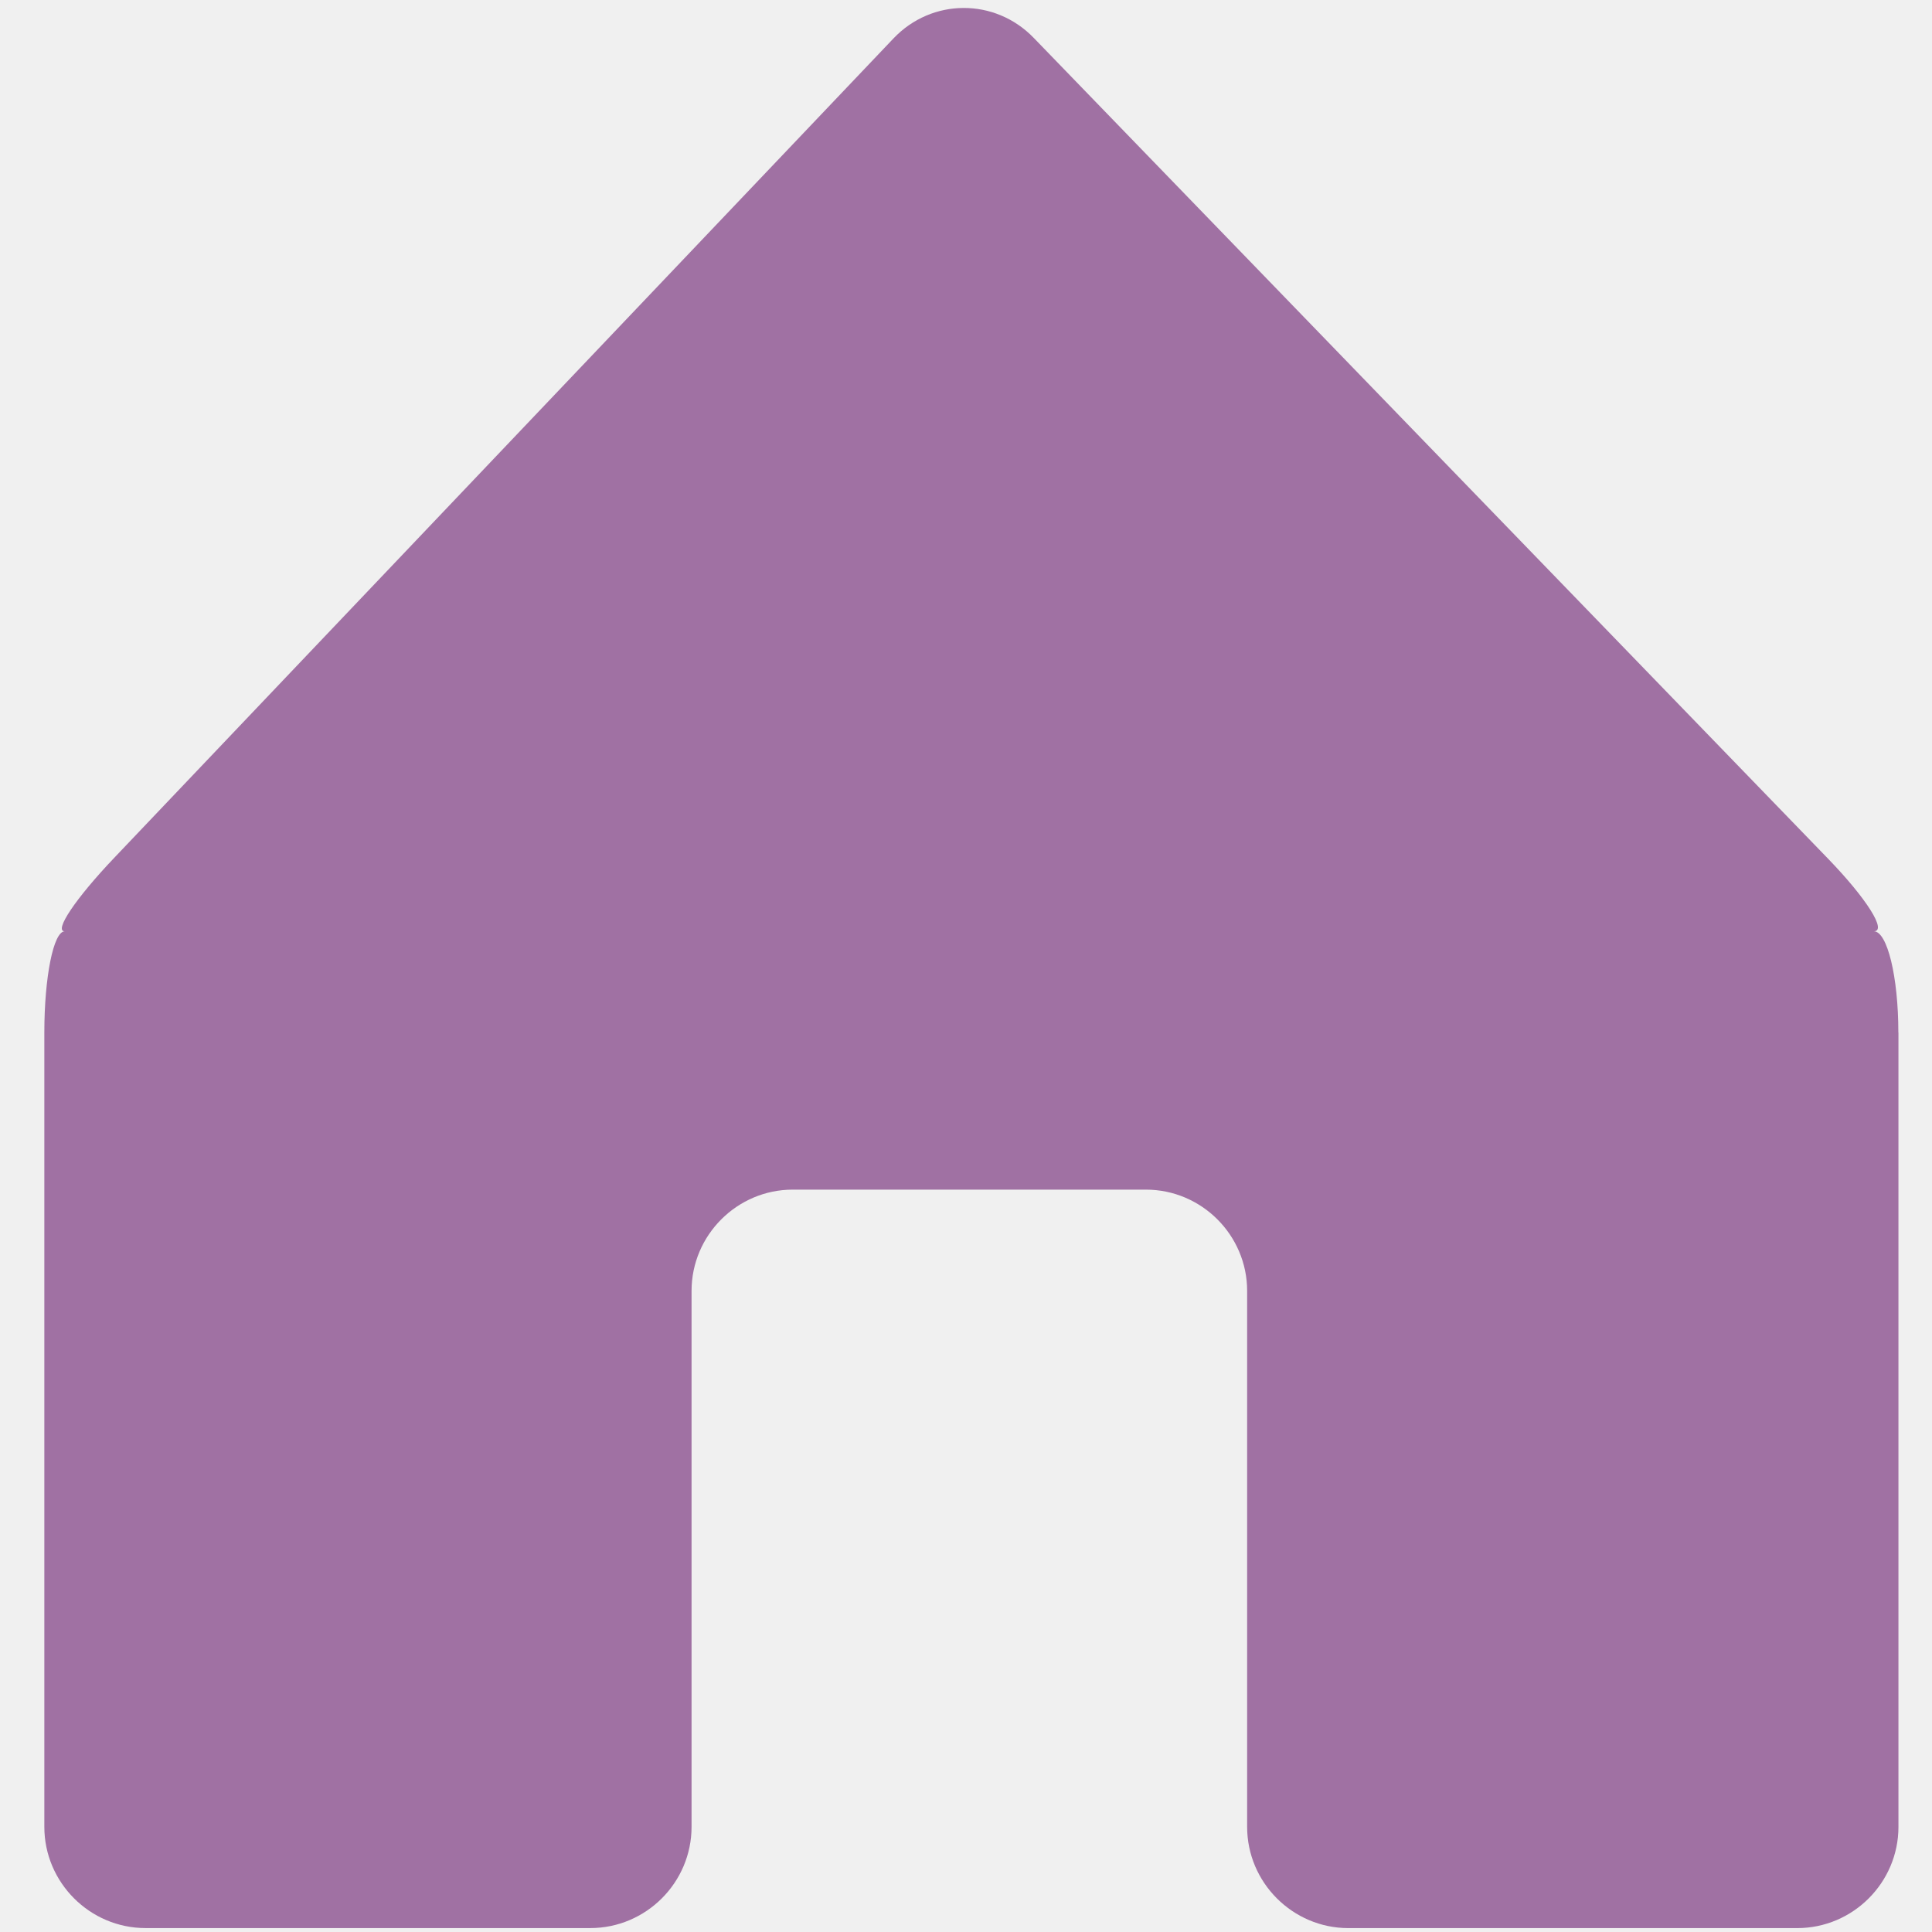
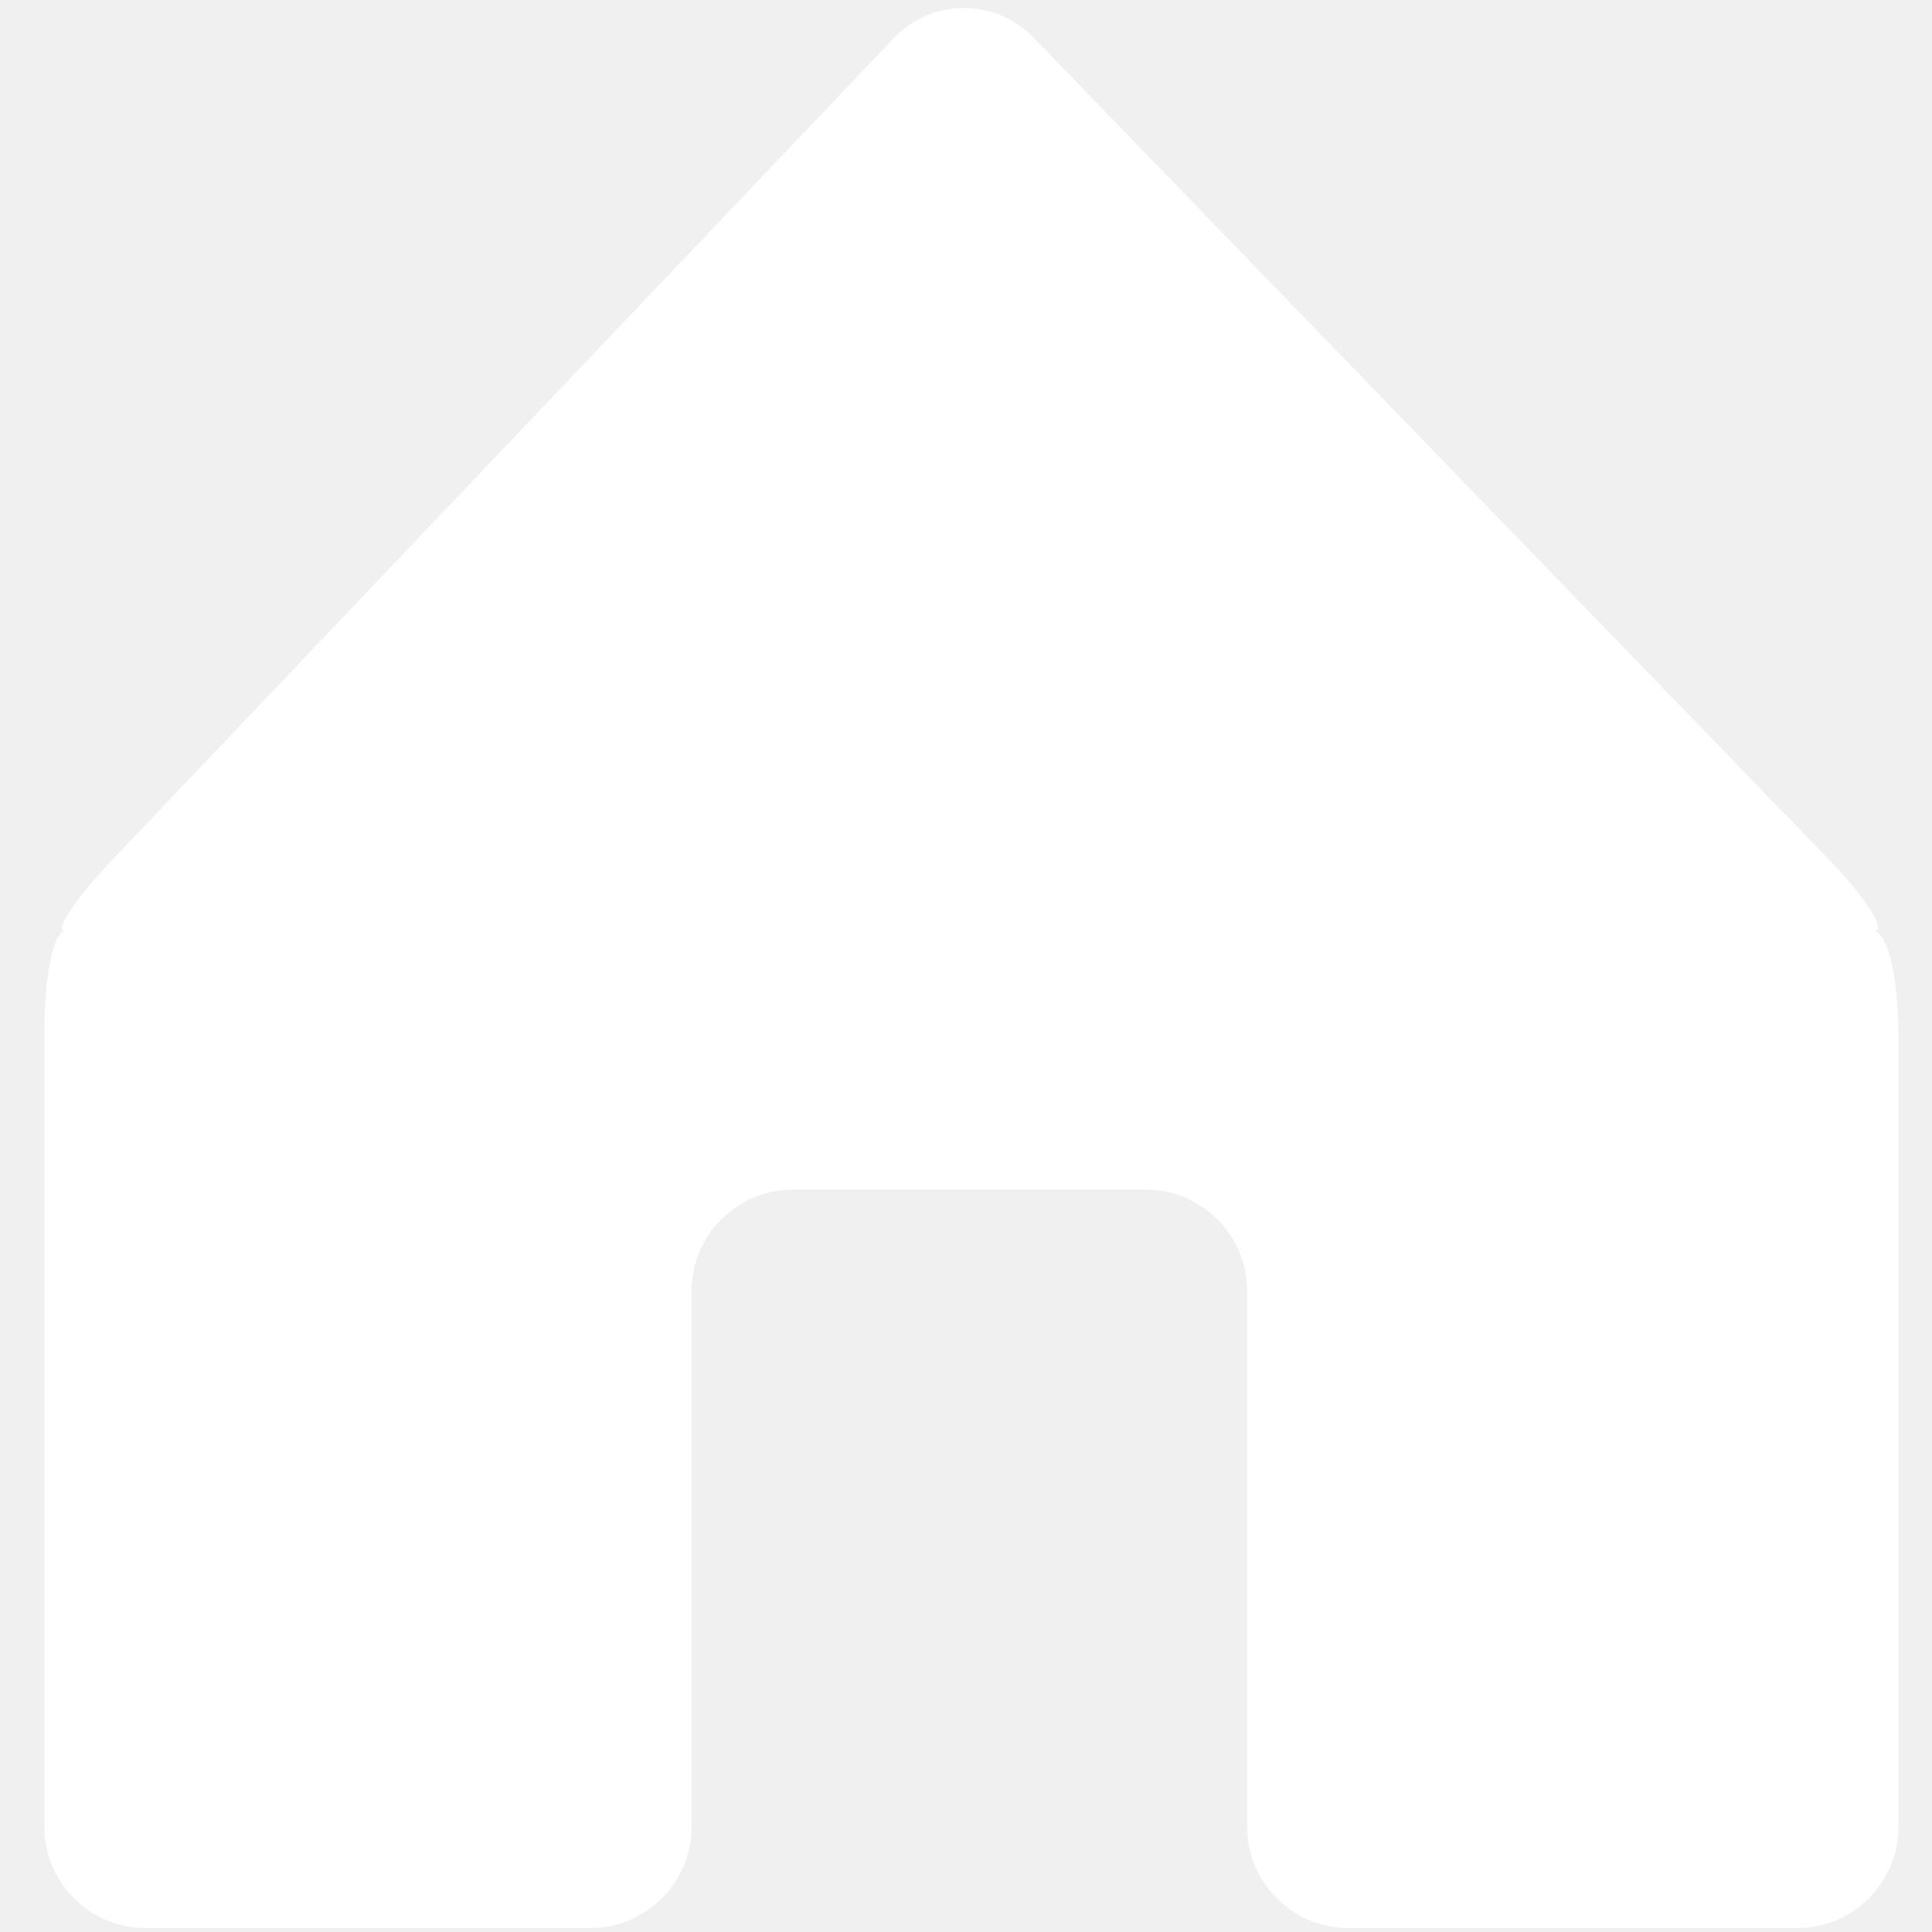
<svg xmlns="http://www.w3.org/2000/svg" version="1.1" id="Layer_1" x="0px" y="0px" width="60px" height="60px" viewBox="0 0 60 60" enable-background="new 0 0 60 60" xml:space="preserve">
  <g>
-     <path fill="#A071A3" d="M58.955,32.064c0-1.728-0.344-3.142-0.762-3.142s-0.418,0,0,0s-0.223-1.016-1.424-2.258L32.1,1.173   c-1.203-1.242-3.161-1.233-4.352,0.02L3.542,26.646c-1.191,1.252-1.88,2.277-1.531,2.277c0.349,0,0.349,0,0,0   c-0.349,0-0.634,1.414-0.634,3.142v24.67c0,1.729,1.414,3.143,3.143,3.143h13.814c1.729,0,3.143-1.414,3.143-3.143V40.089   c0-1.729,1.414-3.144,3.143-3.144h10.967c1.729,0,3.144,1.414,3.144,3.144v16.646c0,1.729,1.414,3.144,3.143,3.144h13.941   c1.729,0,3.143-1.414,3.143-3.144v-24.67H58.955z" />
+     <path fill="#fff" d="M58.955,32.064c0-1.728-0.344-3.142-0.762-3.142s-0.418,0,0,0s-0.223-1.016-1.424-2.258L32.1,1.173   c-1.203-1.242-3.161-1.233-4.352,0.02L3.542,26.646c-1.191,1.252-1.88,2.277-1.531,2.277c0.349,0,0.349,0,0,0   c-0.349,0-0.634,1.414-0.634,3.142v24.67c0,1.729,1.414,3.143,3.143,3.143h13.814c1.729,0,3.143-1.414,3.143-3.143V40.089   c0-1.729,1.414-3.144,3.143-3.144h10.967c1.729,0,3.144,1.414,3.144,3.144v16.646c0,1.729,1.414,3.144,3.143,3.144h13.941   c1.729,0,3.143-1.414,3.143-3.144v-24.67H58.955z" />
  </g>
</svg>
